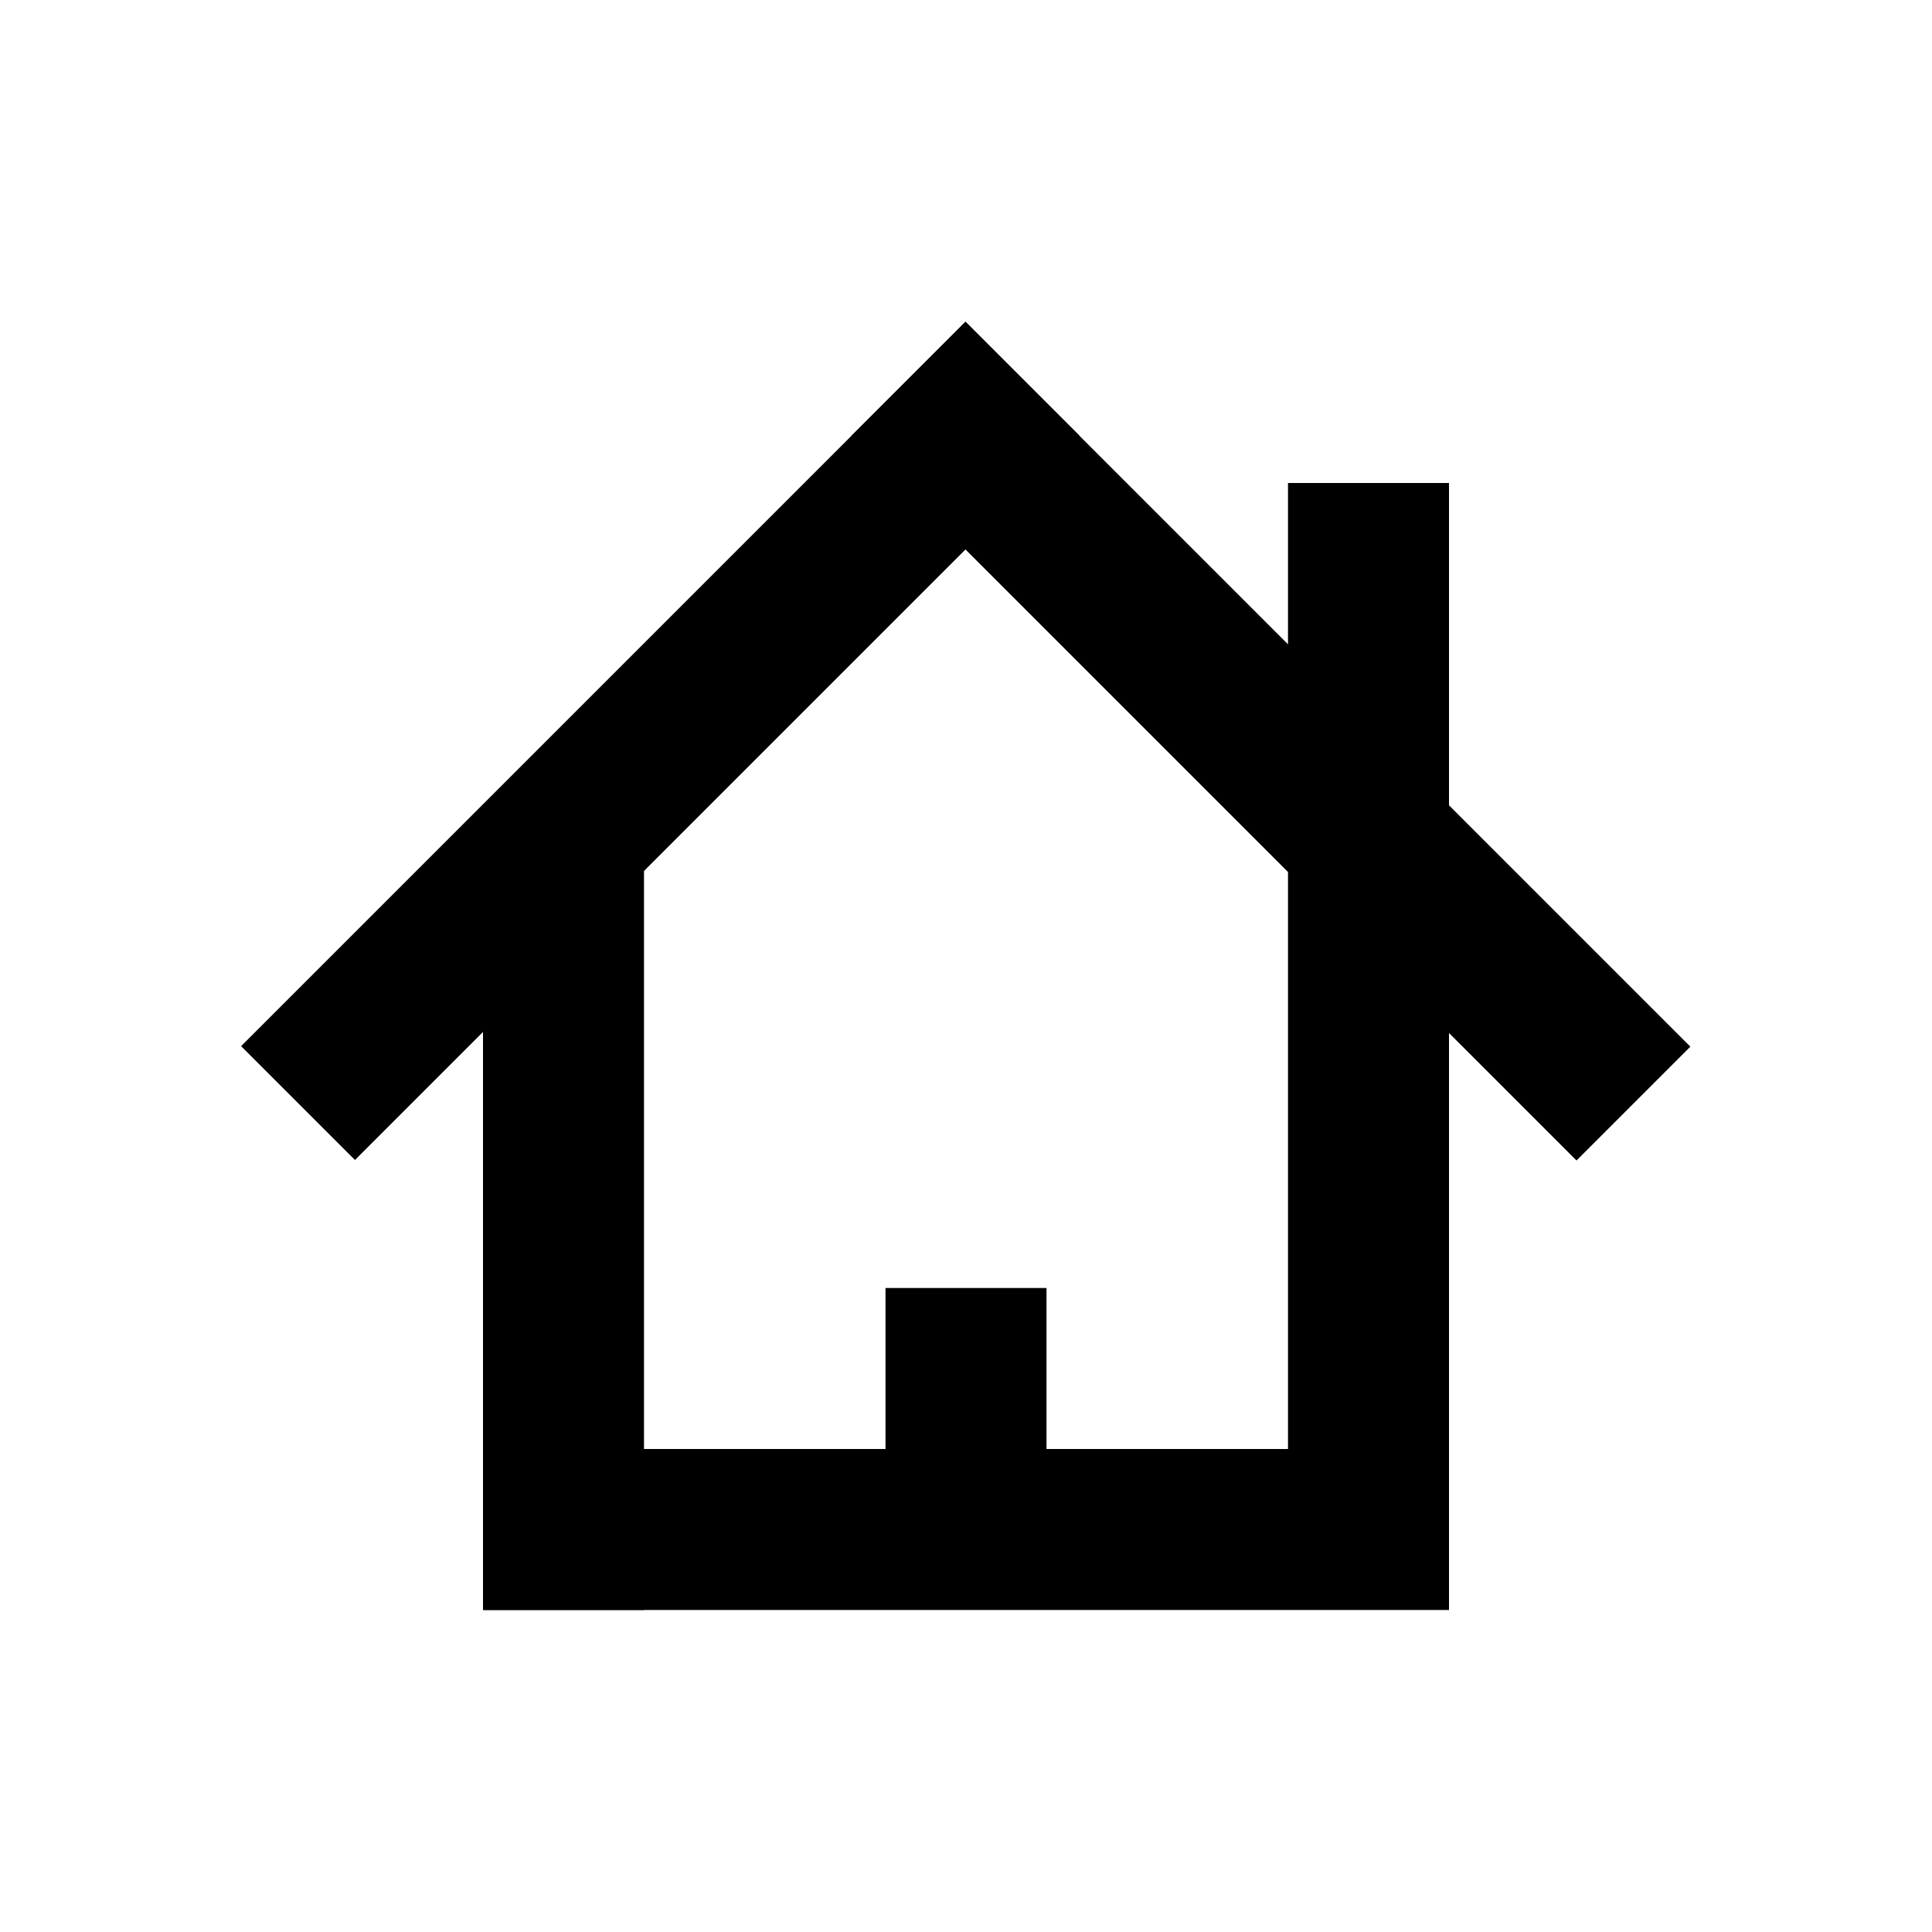
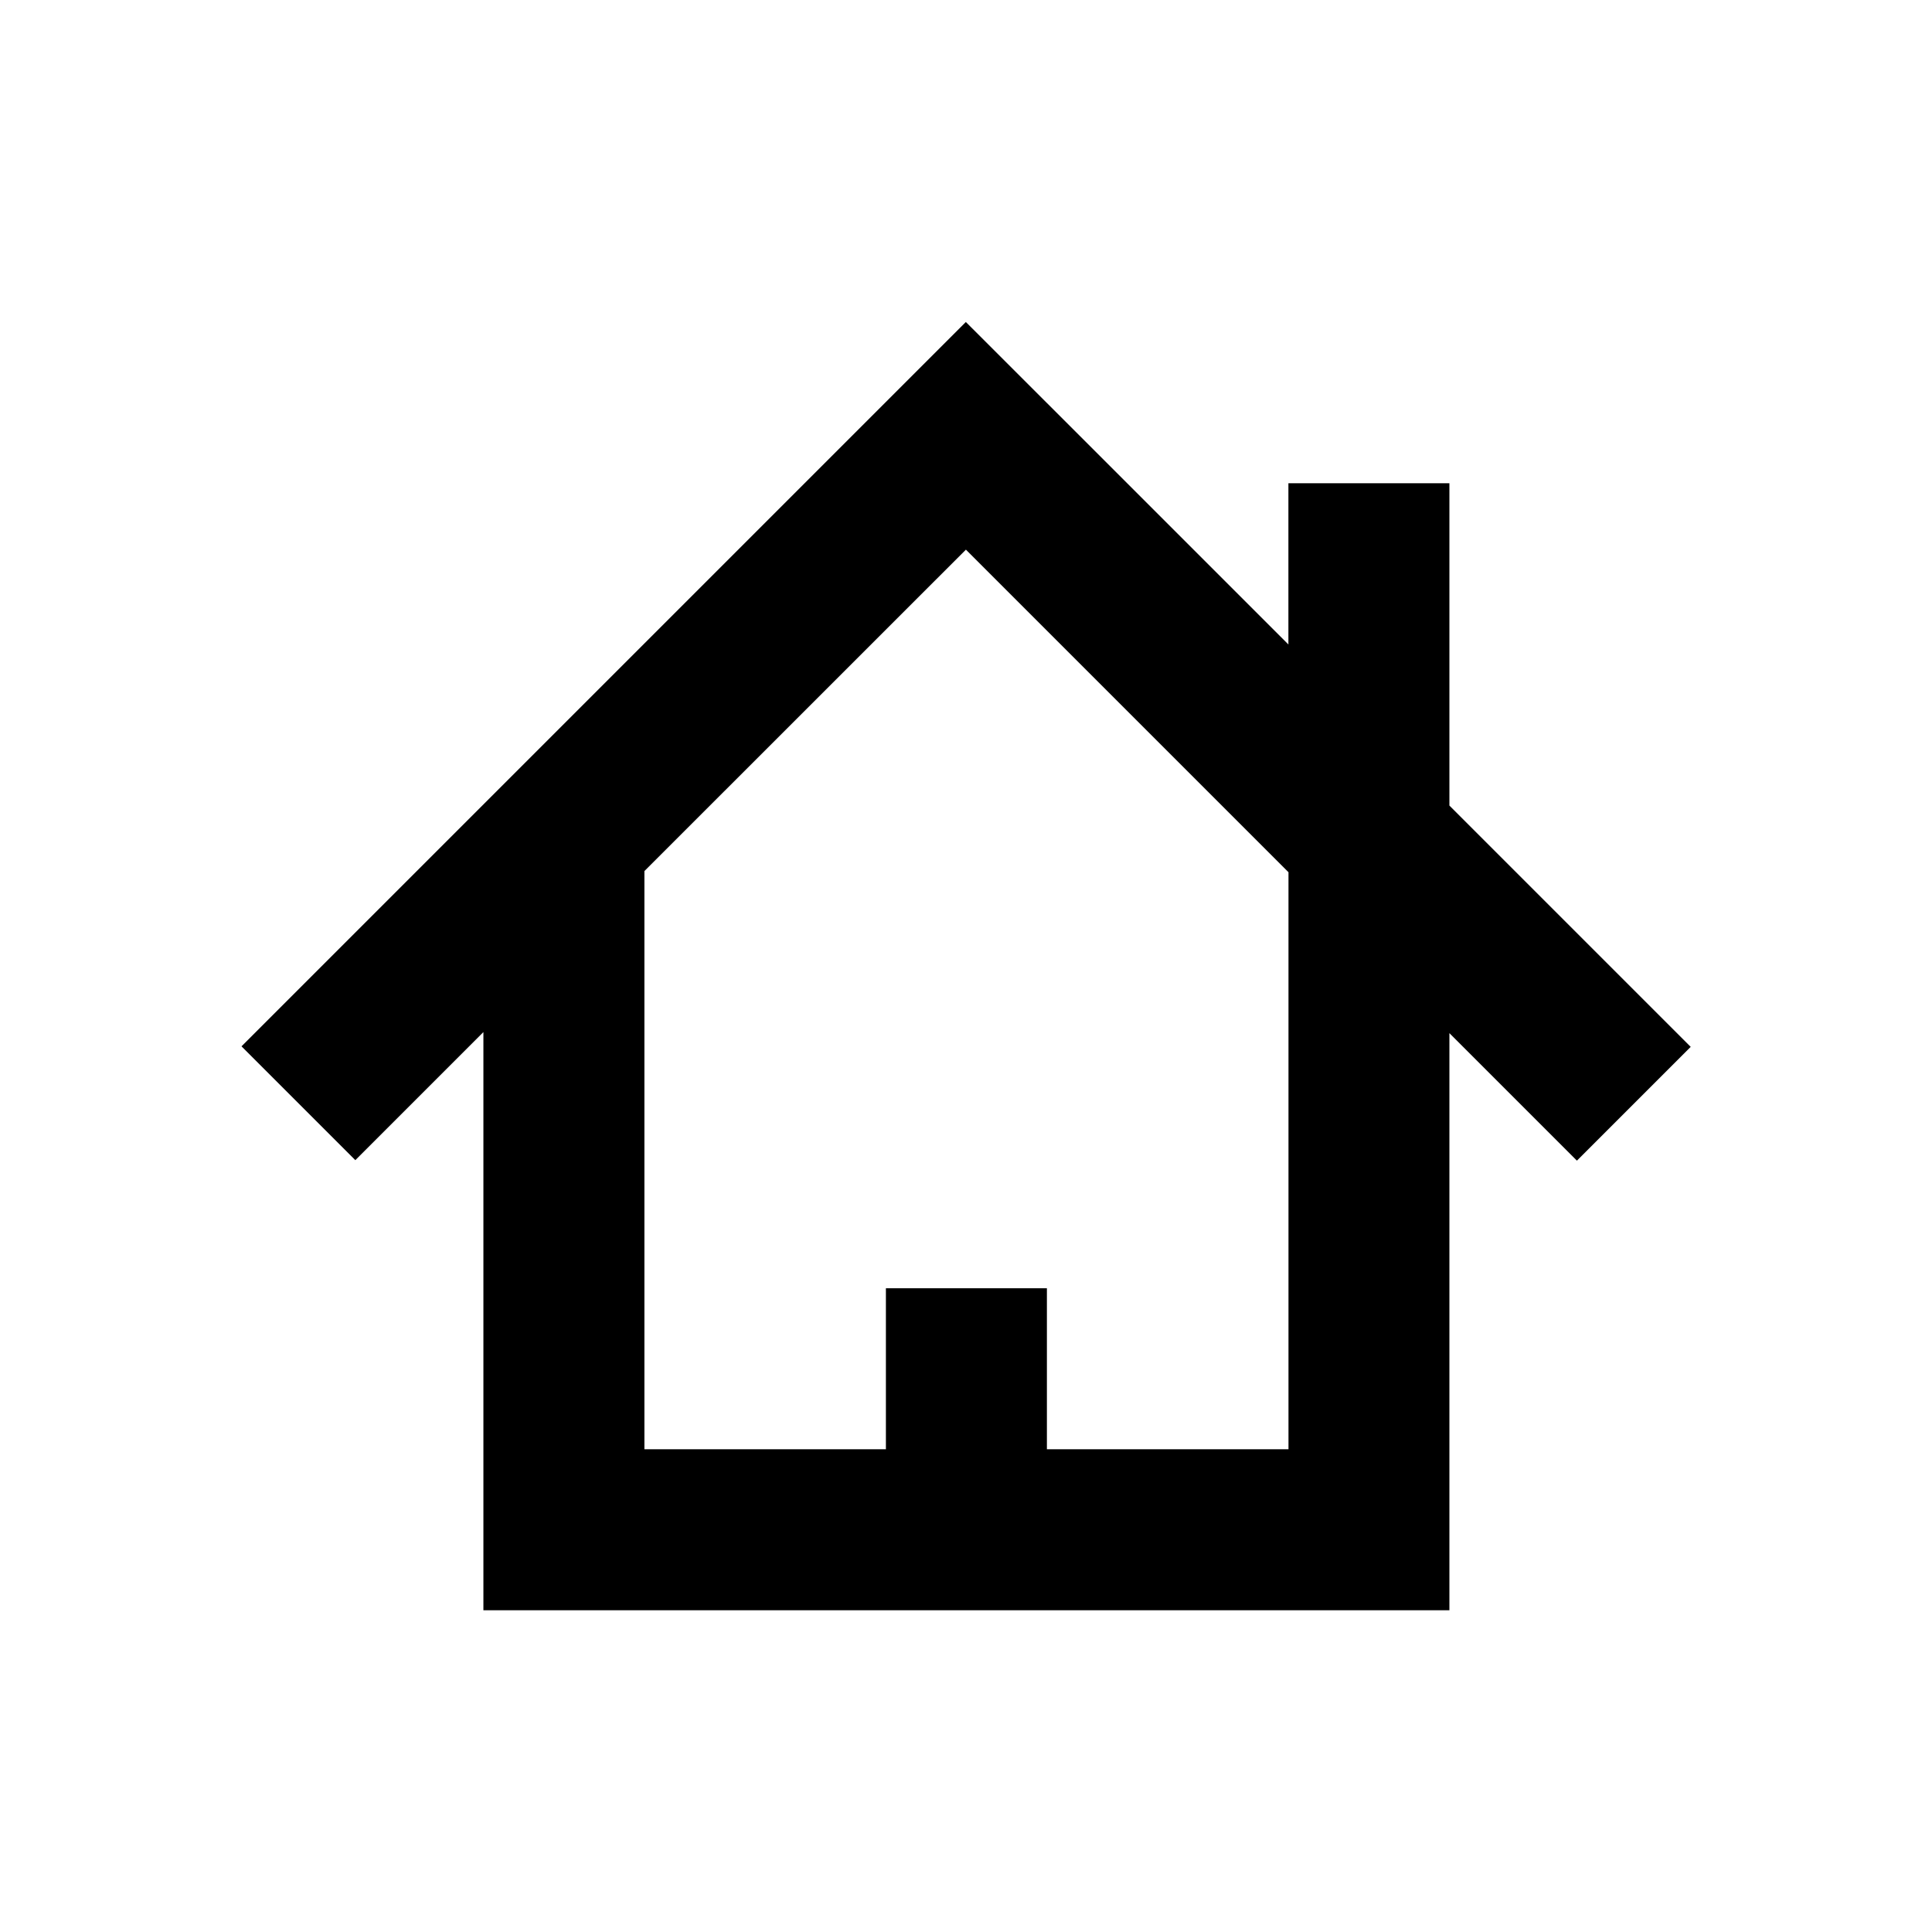
- <svg xmlns="http://www.w3.org/2000/svg" viewBox="0 0 240 240">
-   <rect x="60" y="99.93" width="20" height="100.07" />
-   <rect x="160" y="60" width="20" height="139.76" />
-   <rect x="110" y="160" width="20" height="39.76" />
-   <rect x="110" y="130" width="20" height="120" transform="translate(-70 310) rotate(-90)" />
-   <rect x="72.01" y="28.4" width="20" height="127.26" transform="translate(74.93 215.1) rotate(-135)" />
-   <rect x="147.89" y="28.39" width="20" height="127.35" transform="translate(334.63 45.52) rotate(135)" />
+ <svg xmlns="http://www.w3.org/2000/svg" width="240" height="240" viewBox="0 0 240 240" fill="none">
+   <path d="M210.03 130.05L180.05 100.07V60.03H160.05V80.06L134.12 54.13L119.98 40L105.84 54.14L30 129.98L44.14 144.12L60.05 128.21V180.03V200.03H180.05V128.34L195.89 144.18L210.03 130.04V130.05ZM160.05 180.03H130.05V160.03H110.05V180.03H80.05V108.21L119.99 68.28L160.06 108.35V180.03H160.05Z" fill="black" />
</svg>
